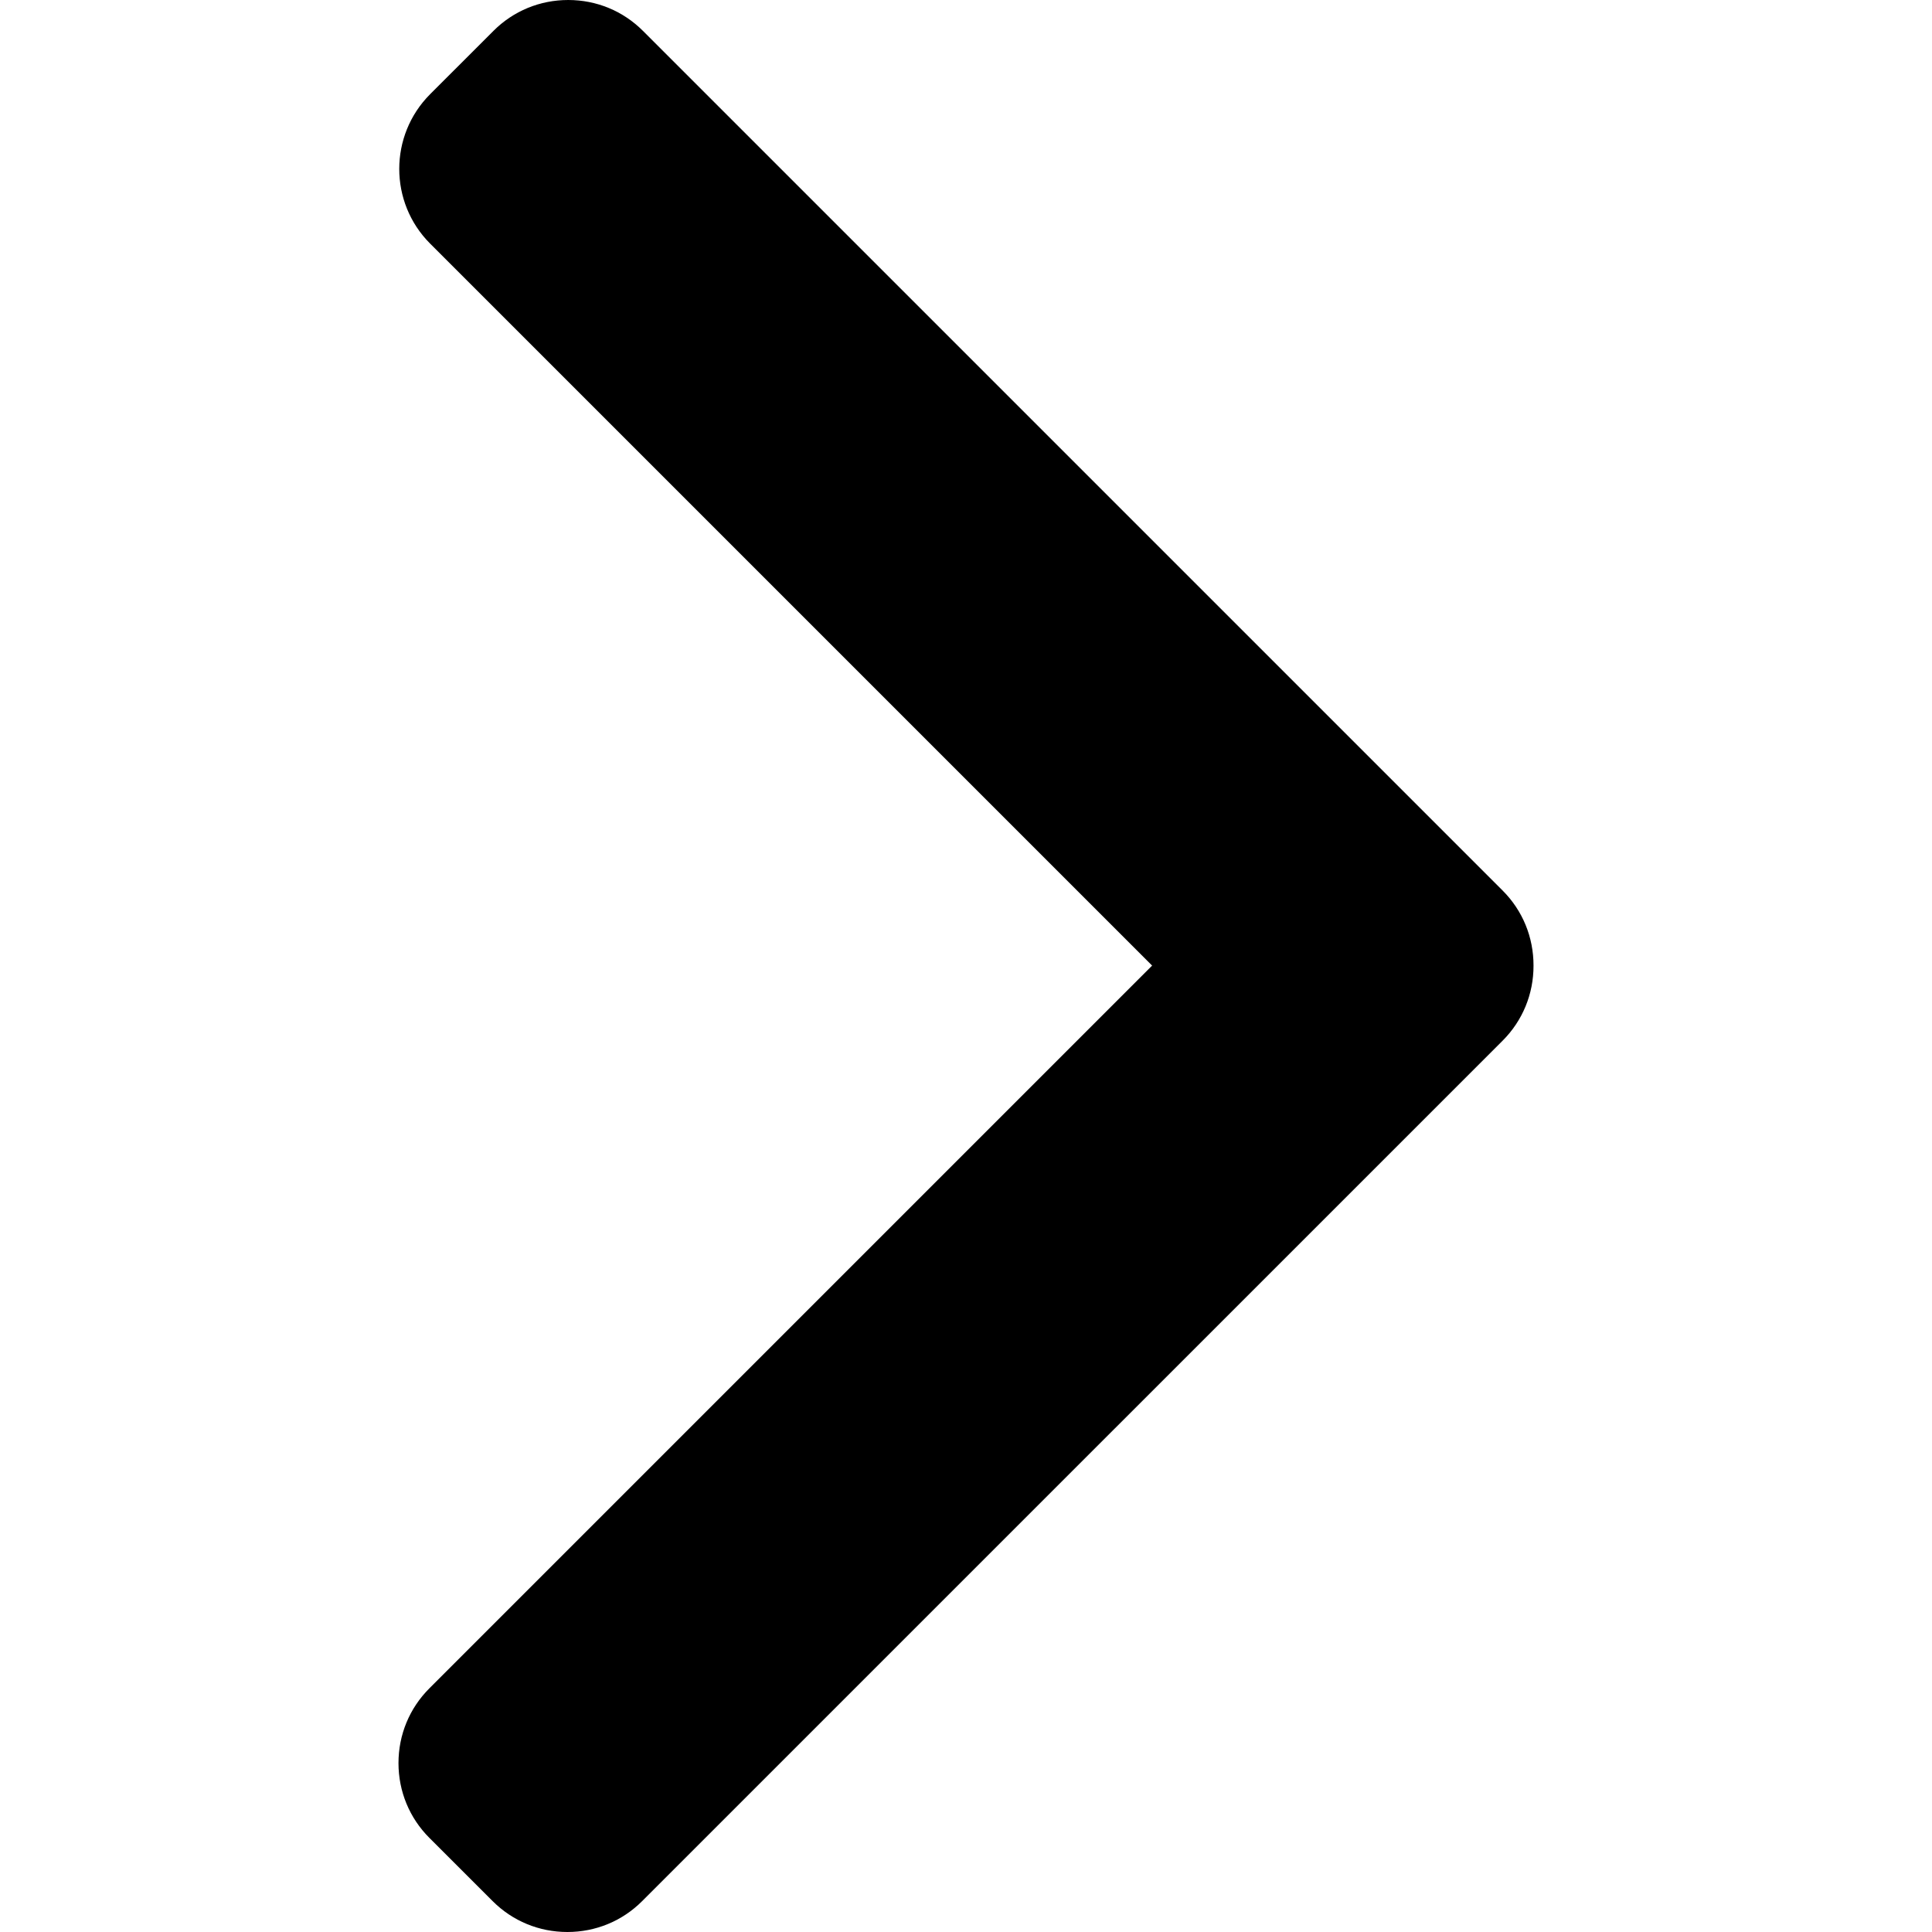
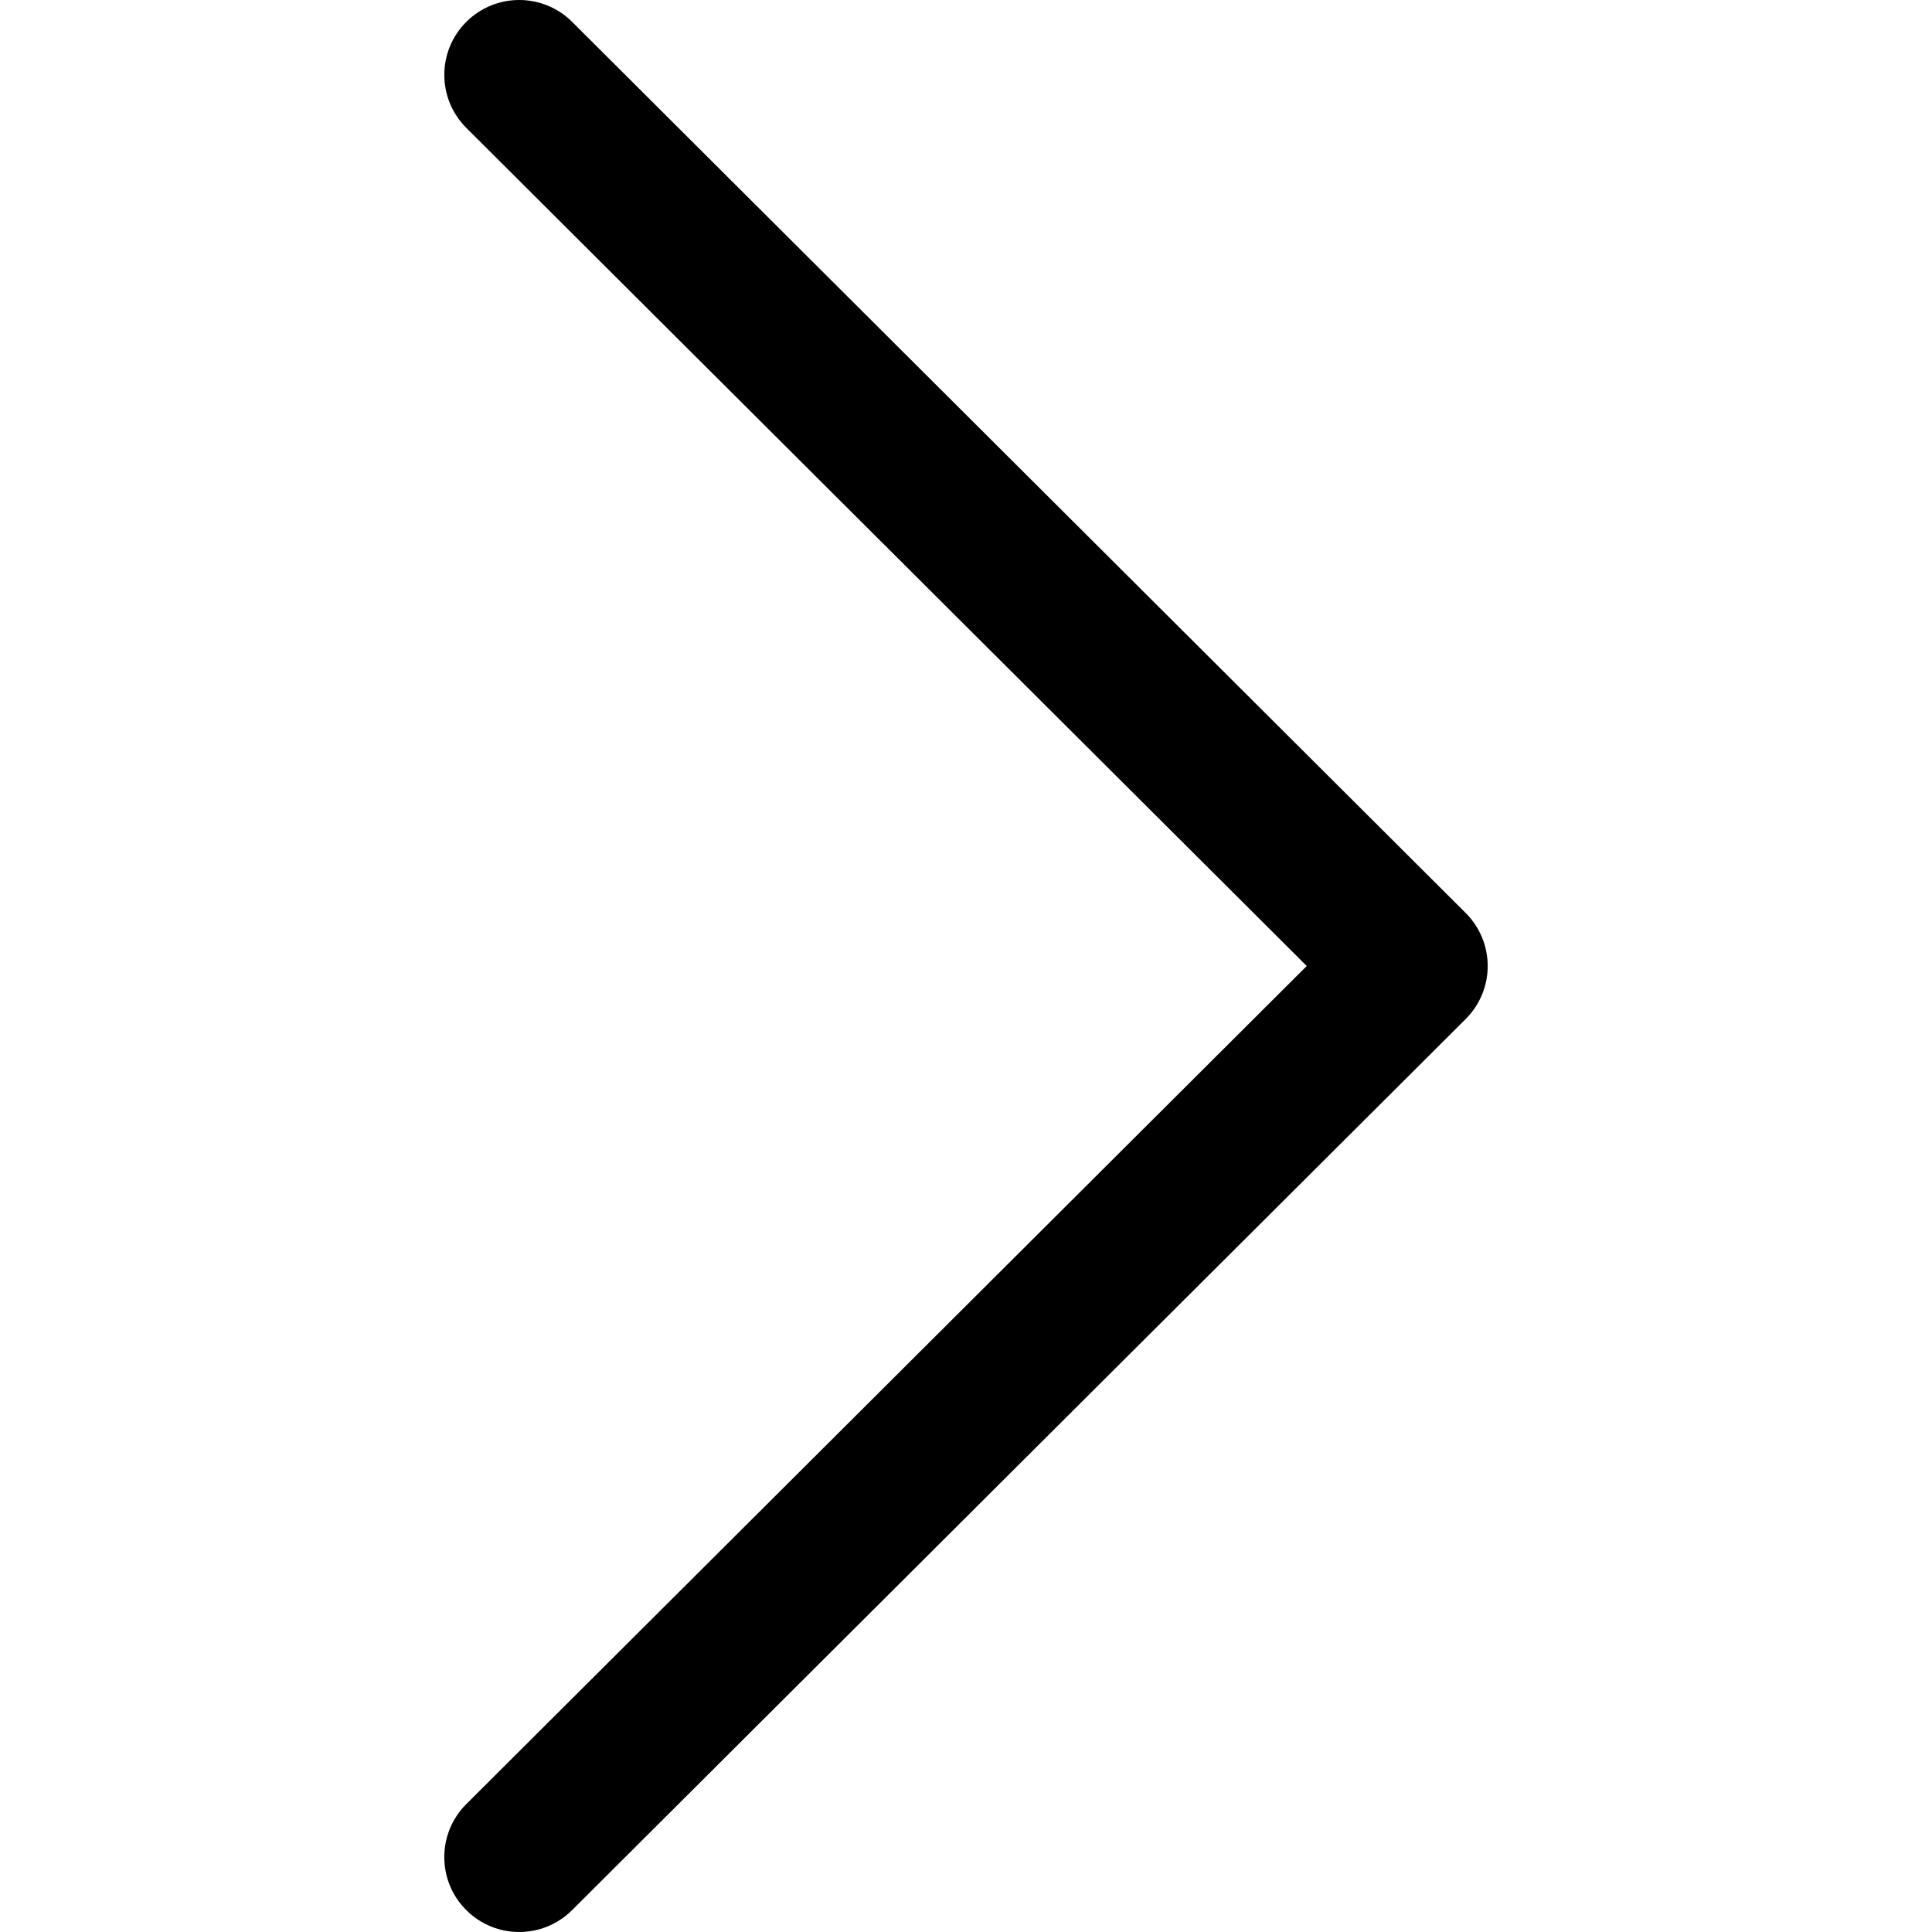
- <svg xmlns="http://www.w3.org/2000/svg" version="1.1" id="Layer_1" x="0px" y="0px" viewBox="0 0 492.004 492.004" style="enable-background:new 0 0 492.004 492.004;" xml:space="preserve">
+ <svg xmlns="http://www.w3.org/2000/svg" version="1.1" id="Capa_1" x="0px" y="0px" viewBox="0 0 512.002 512.002" style="enable-background:new 0 0 512.002 512.002;" xml:space="preserve">
  <g>
    <g>
-       <path d="M382.678,226.804L163.73,7.86C158.666,2.792,151.906,0,144.698,0s-13.968,2.792-19.032,7.86l-16.124,16.12    c-10.492,10.504-10.492,27.576,0,38.064L293.398,245.9l-184.06,184.06c-5.064,5.068-7.86,11.824-7.86,19.028    c0,7.212,2.796,13.968,7.86,19.04l16.124,16.116c5.068,5.068,11.824,7.86,19.032,7.86s13.968-2.792,19.032-7.86L382.678,265    c5.076-5.084,7.864-11.872,7.848-19.088C390.542,238.668,387.754,231.884,382.678,226.804z" />
+       <path d="M388.425,241.951L151.609,5.79c-7.759-7.733-20.321-7.72-28.067,0.04c-7.74,7.759-7.72,20.328,0.04,28.067l222.72,222.105    L123.574,478.106c-7.759,7.74-7.779,20.301-0.04,28.061c3.883,3.89,8.97,5.835,14.057,5.835c5.074,0,10.141-1.932,14.017-5.795    l236.817-236.155c3.737-3.718,5.834-8.778,5.834-14.05S392.156,245.676,388.425,241.951z" />
    </g>
  </g>
  <g>
</g>
  <g>
</g>
  <g>
</g>
  <g>
</g>
  <g>
</g>
  <g>
</g>
  <g>
</g>
  <g>
</g>
  <g>
</g>
  <g>
</g>
  <g>
</g>
  <g>
</g>
  <g>
</g>
  <g>
</g>
  <g>
</g>
</svg>
